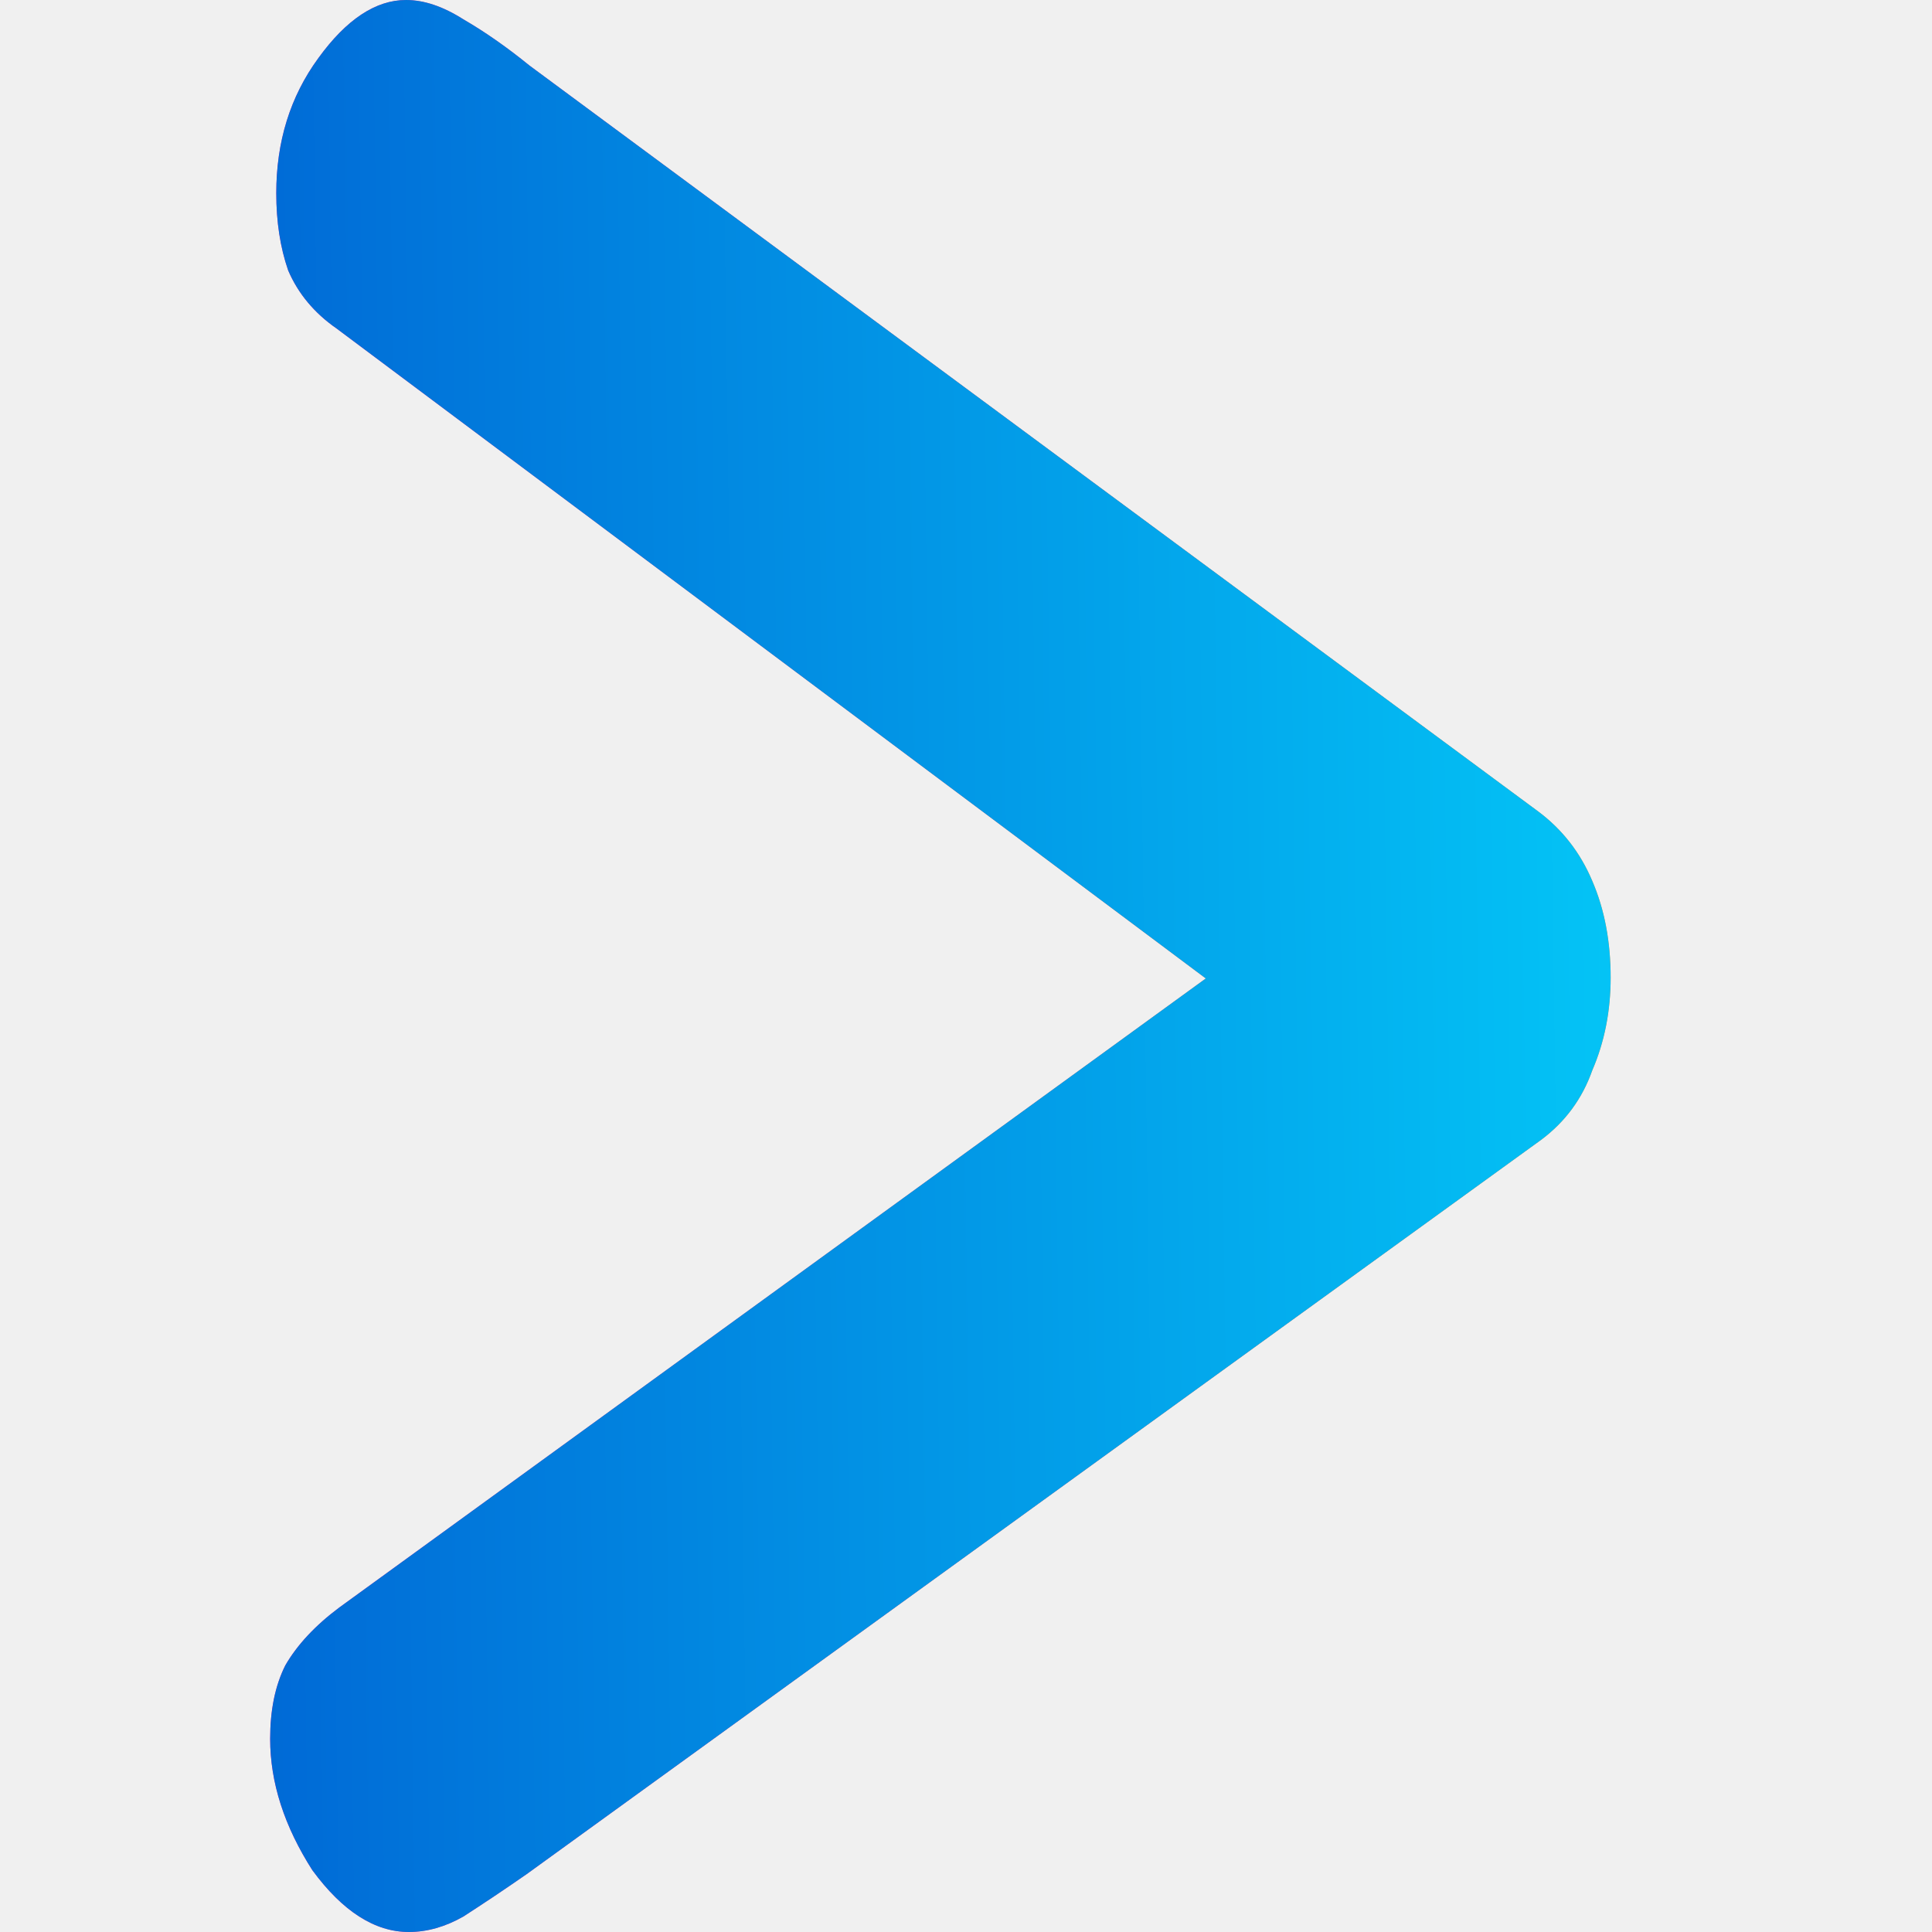
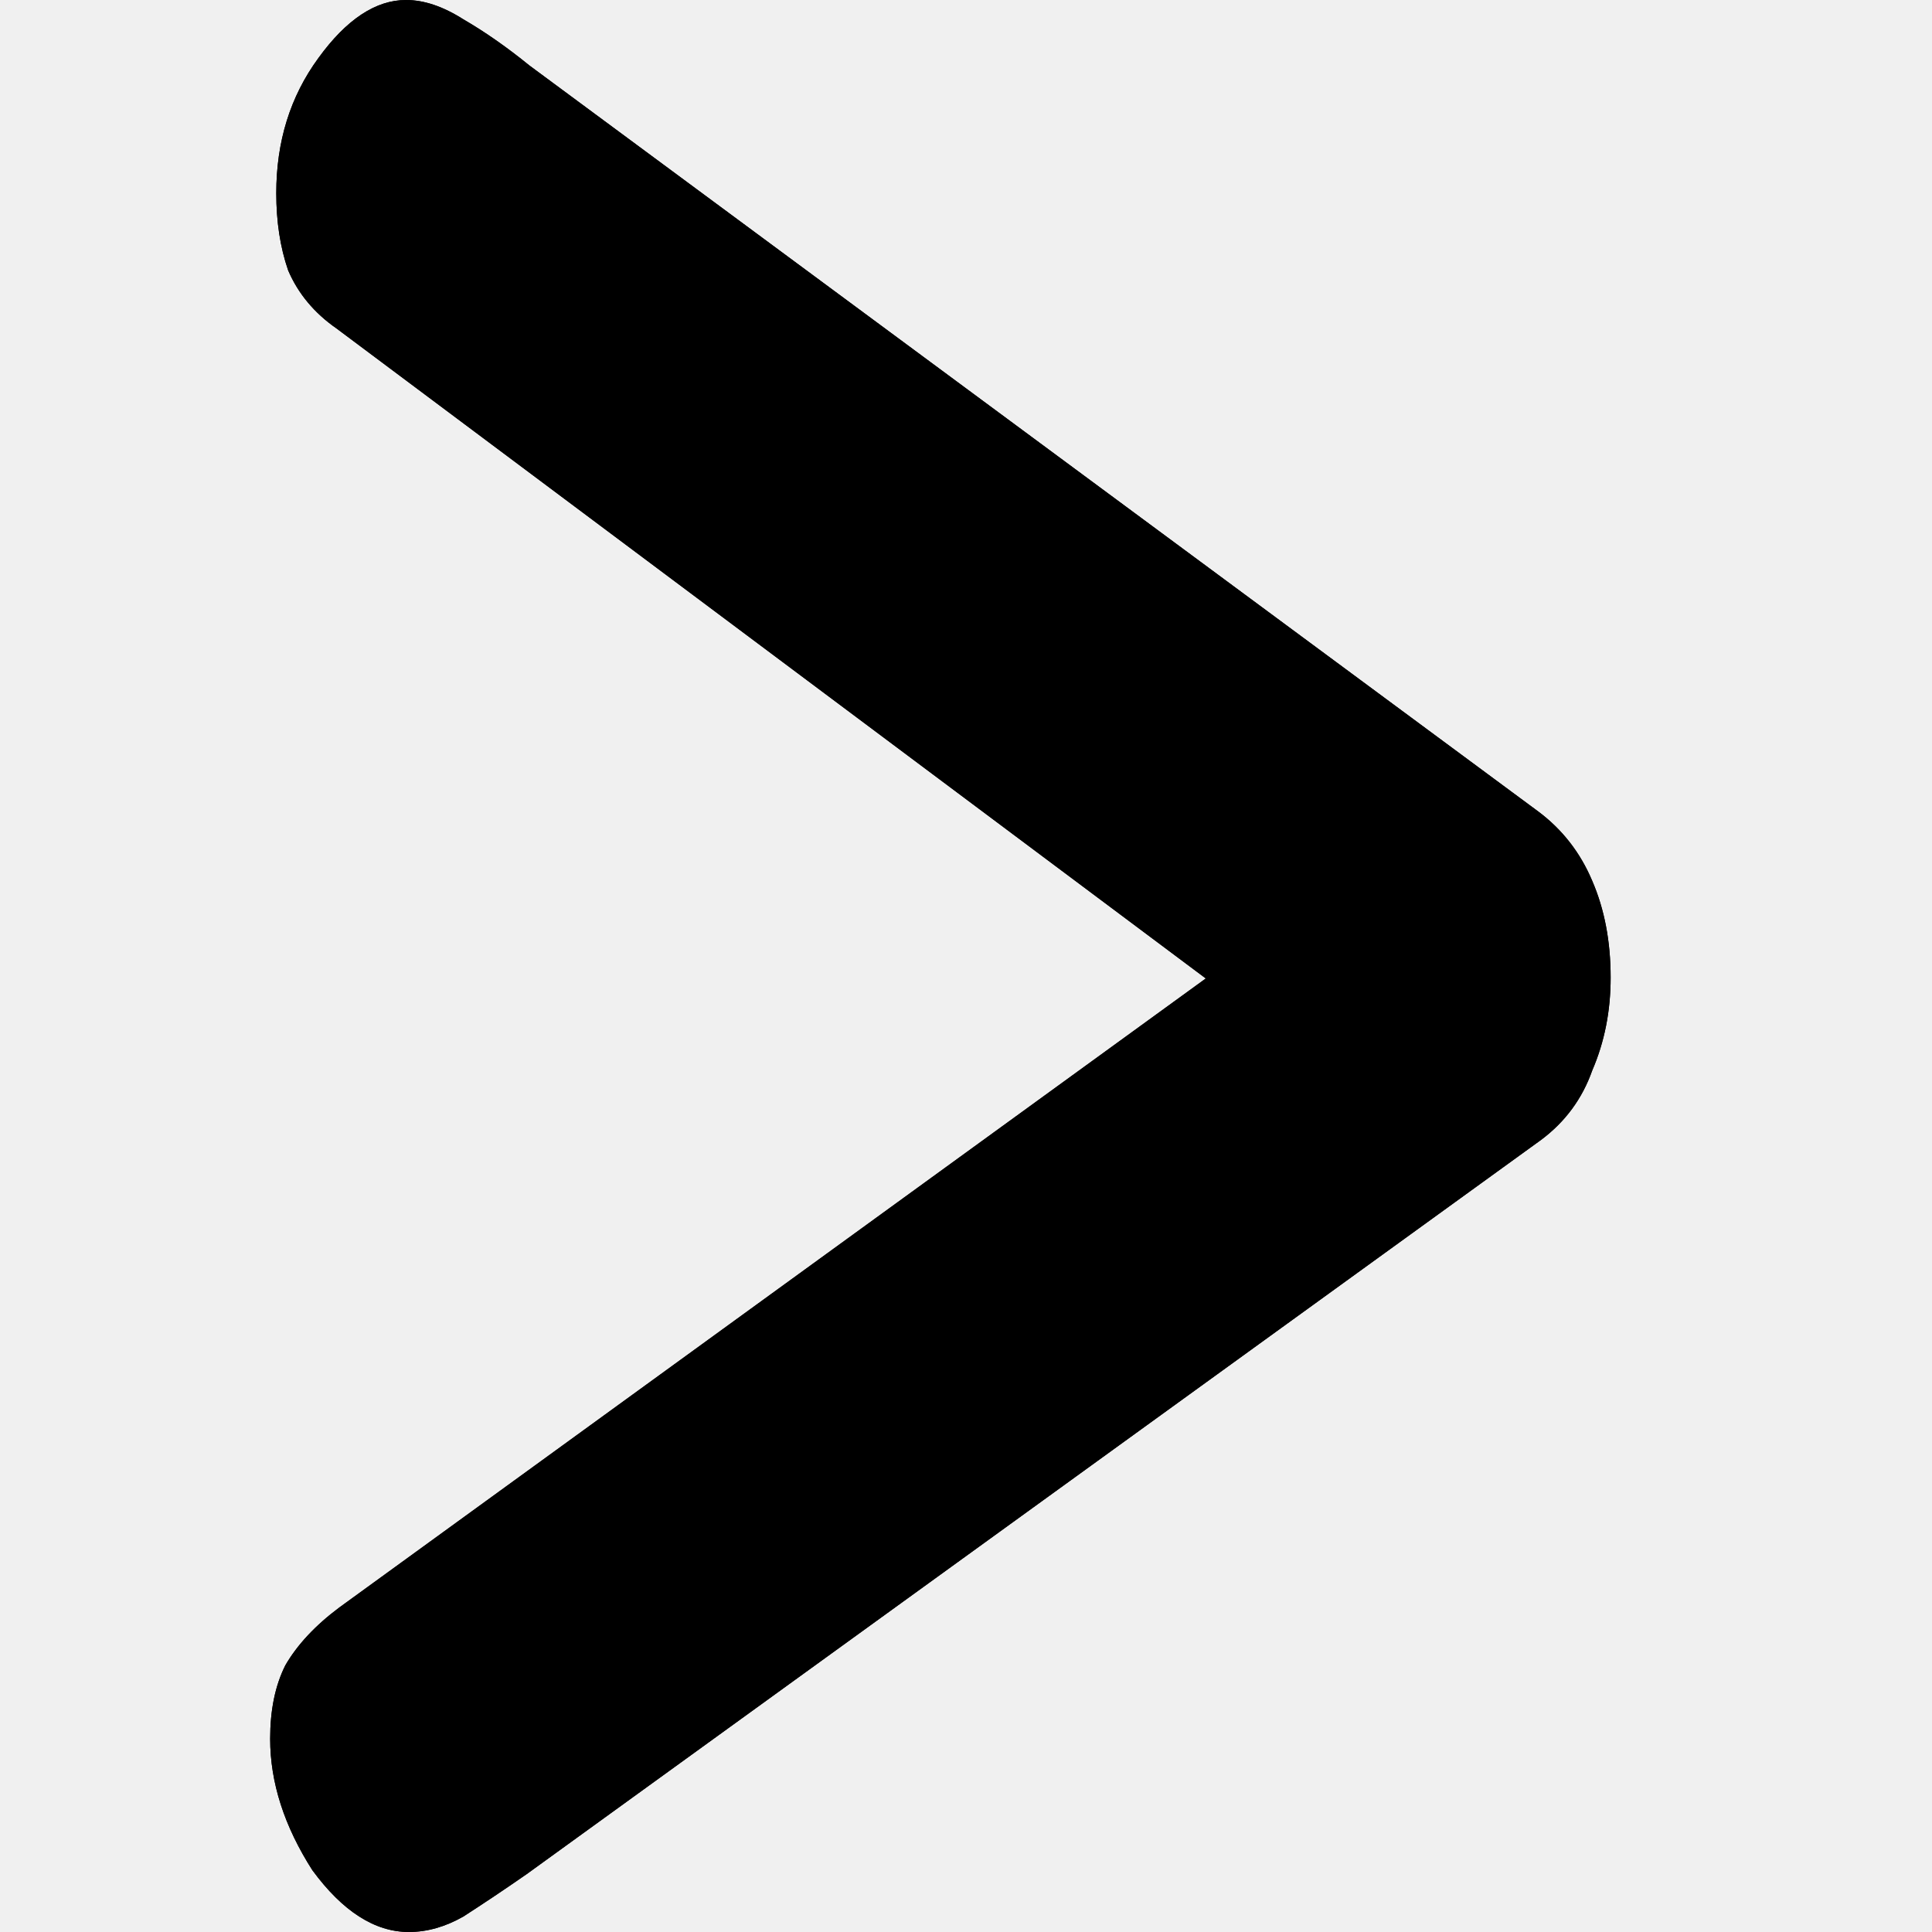
<svg xmlns="http://www.w3.org/2000/svg" width="6" height="6" viewBox="0 0 6 6" fill="none">
  <g id="&gt;">
    <path d="M1.27 6C1.164 6 1.064 5.936 0.97 5.808C0.883 5.672 0.839 5.536 0.839 5.4C0.839 5.312 0.854 5.236 0.886 5.172C0.923 5.108 0.979 5.048 1.054 4.992L4.327 2.616L4.383 3.516L1.045 1.02C0.976 0.972 0.926 0.912 0.895 0.84C0.87 0.768 0.858 0.688 0.858 0.6C0.858 0.44 0.901 0.3 0.989 0.18C1.076 0.06 1.167 0 1.261 0C1.317 0 1.376 0.02 1.439 0.06C1.508 0.1 1.576 0.148 1.645 0.204L4.777 2.52C4.852 2.576 4.908 2.648 4.945 2.736C4.983 2.824 5.002 2.924 5.002 3.036C5.002 3.14 4.983 3.236 4.945 3.324C4.914 3.412 4.861 3.484 4.786 3.54L1.636 5.82C1.567 5.868 1.501 5.912 1.439 5.952C1.383 5.984 1.326 6 1.27 6Z" fill="white" />
    <path d="M1.27 6C1.164 6 1.064 5.936 0.97 5.808C0.883 5.672 0.839 5.536 0.839 5.4C0.839 5.312 0.854 5.236 0.886 5.172C0.923 5.108 0.979 5.048 1.054 4.992L4.327 2.616L4.383 3.516L1.045 1.02C0.976 0.972 0.926 0.912 0.895 0.84C0.87 0.768 0.858 0.688 0.858 0.6C0.858 0.44 0.901 0.3 0.989 0.18C1.076 0.06 1.167 0 1.261 0C1.317 0 1.376 0.02 1.439 0.06C1.508 0.1 1.576 0.148 1.645 0.204L4.777 2.52C4.852 2.576 4.908 2.648 4.945 2.736C4.983 2.824 5.002 2.924 5.002 3.036C5.002 3.14 4.983 3.236 4.945 3.324C4.914 3.412 4.861 3.484 4.786 3.54L1.636 5.82C1.567 5.868 1.501 5.912 1.439 5.952C1.383 5.984 1.326 6 1.27 6Z" fill="url(#paint0_linear_303_3051)" />
    <path d="M1.27 6C1.164 6 1.064 5.936 0.97 5.808C0.883 5.672 0.839 5.536 0.839 5.4C0.839 5.312 0.854 5.236 0.886 5.172C0.923 5.108 0.979 5.048 1.054 4.992L4.327 2.616L4.383 3.516L1.045 1.02C0.976 0.972 0.926 0.912 0.895 0.84C0.87 0.768 0.858 0.688 0.858 0.6C0.858 0.44 0.901 0.3 0.989 0.18C1.076 0.06 1.167 0 1.261 0C1.317 0 1.376 0.02 1.439 0.06C1.508 0.1 1.576 0.148 1.645 0.204L4.777 2.52C4.852 2.576 4.908 2.648 4.945 2.736C4.983 2.824 5.002 2.924 5.002 3.036C5.002 3.14 4.983 3.236 4.945 3.324C4.914 3.412 4.861 3.484 4.786 3.54L1.636 5.82C1.567 5.868 1.501 5.912 1.439 5.952C1.383 5.984 1.326 6 1.27 6Z" fill="url(#paint1_linear_303_3051)" />
  </g>
  <defs>
    <linearGradient id="paint0_linear_303_3051" x1="7.235" y1="-37.685" x2="-2.695" y2="-37.244" gradientUnits="userSpaceOnUse">
-       <stop offset="0.272" stop-color="#FFA800" />
-       <stop offset="0.989" stop-color="#FF00D6" />
+       <stop offset="0.272" stopColor="#FFA800" />
+       <stop offset="0.989" stopColor="#FF00D6" />
    </linearGradient>
    <linearGradient id="paint1_linear_303_3051" x1="0.713" y1="26.738" x2="5.787" y2="26.667" gradientUnits="userSpaceOnUse">
-       <stop stop-color="#0061D3" />
-       <stop offset="1" stop-color="#04CDF9" />
+       <stop stopColor="#0061D3" />
+       <stop offset="1" stopColor="#04CDF9" />
    </linearGradient>
  </defs>
</svg>
